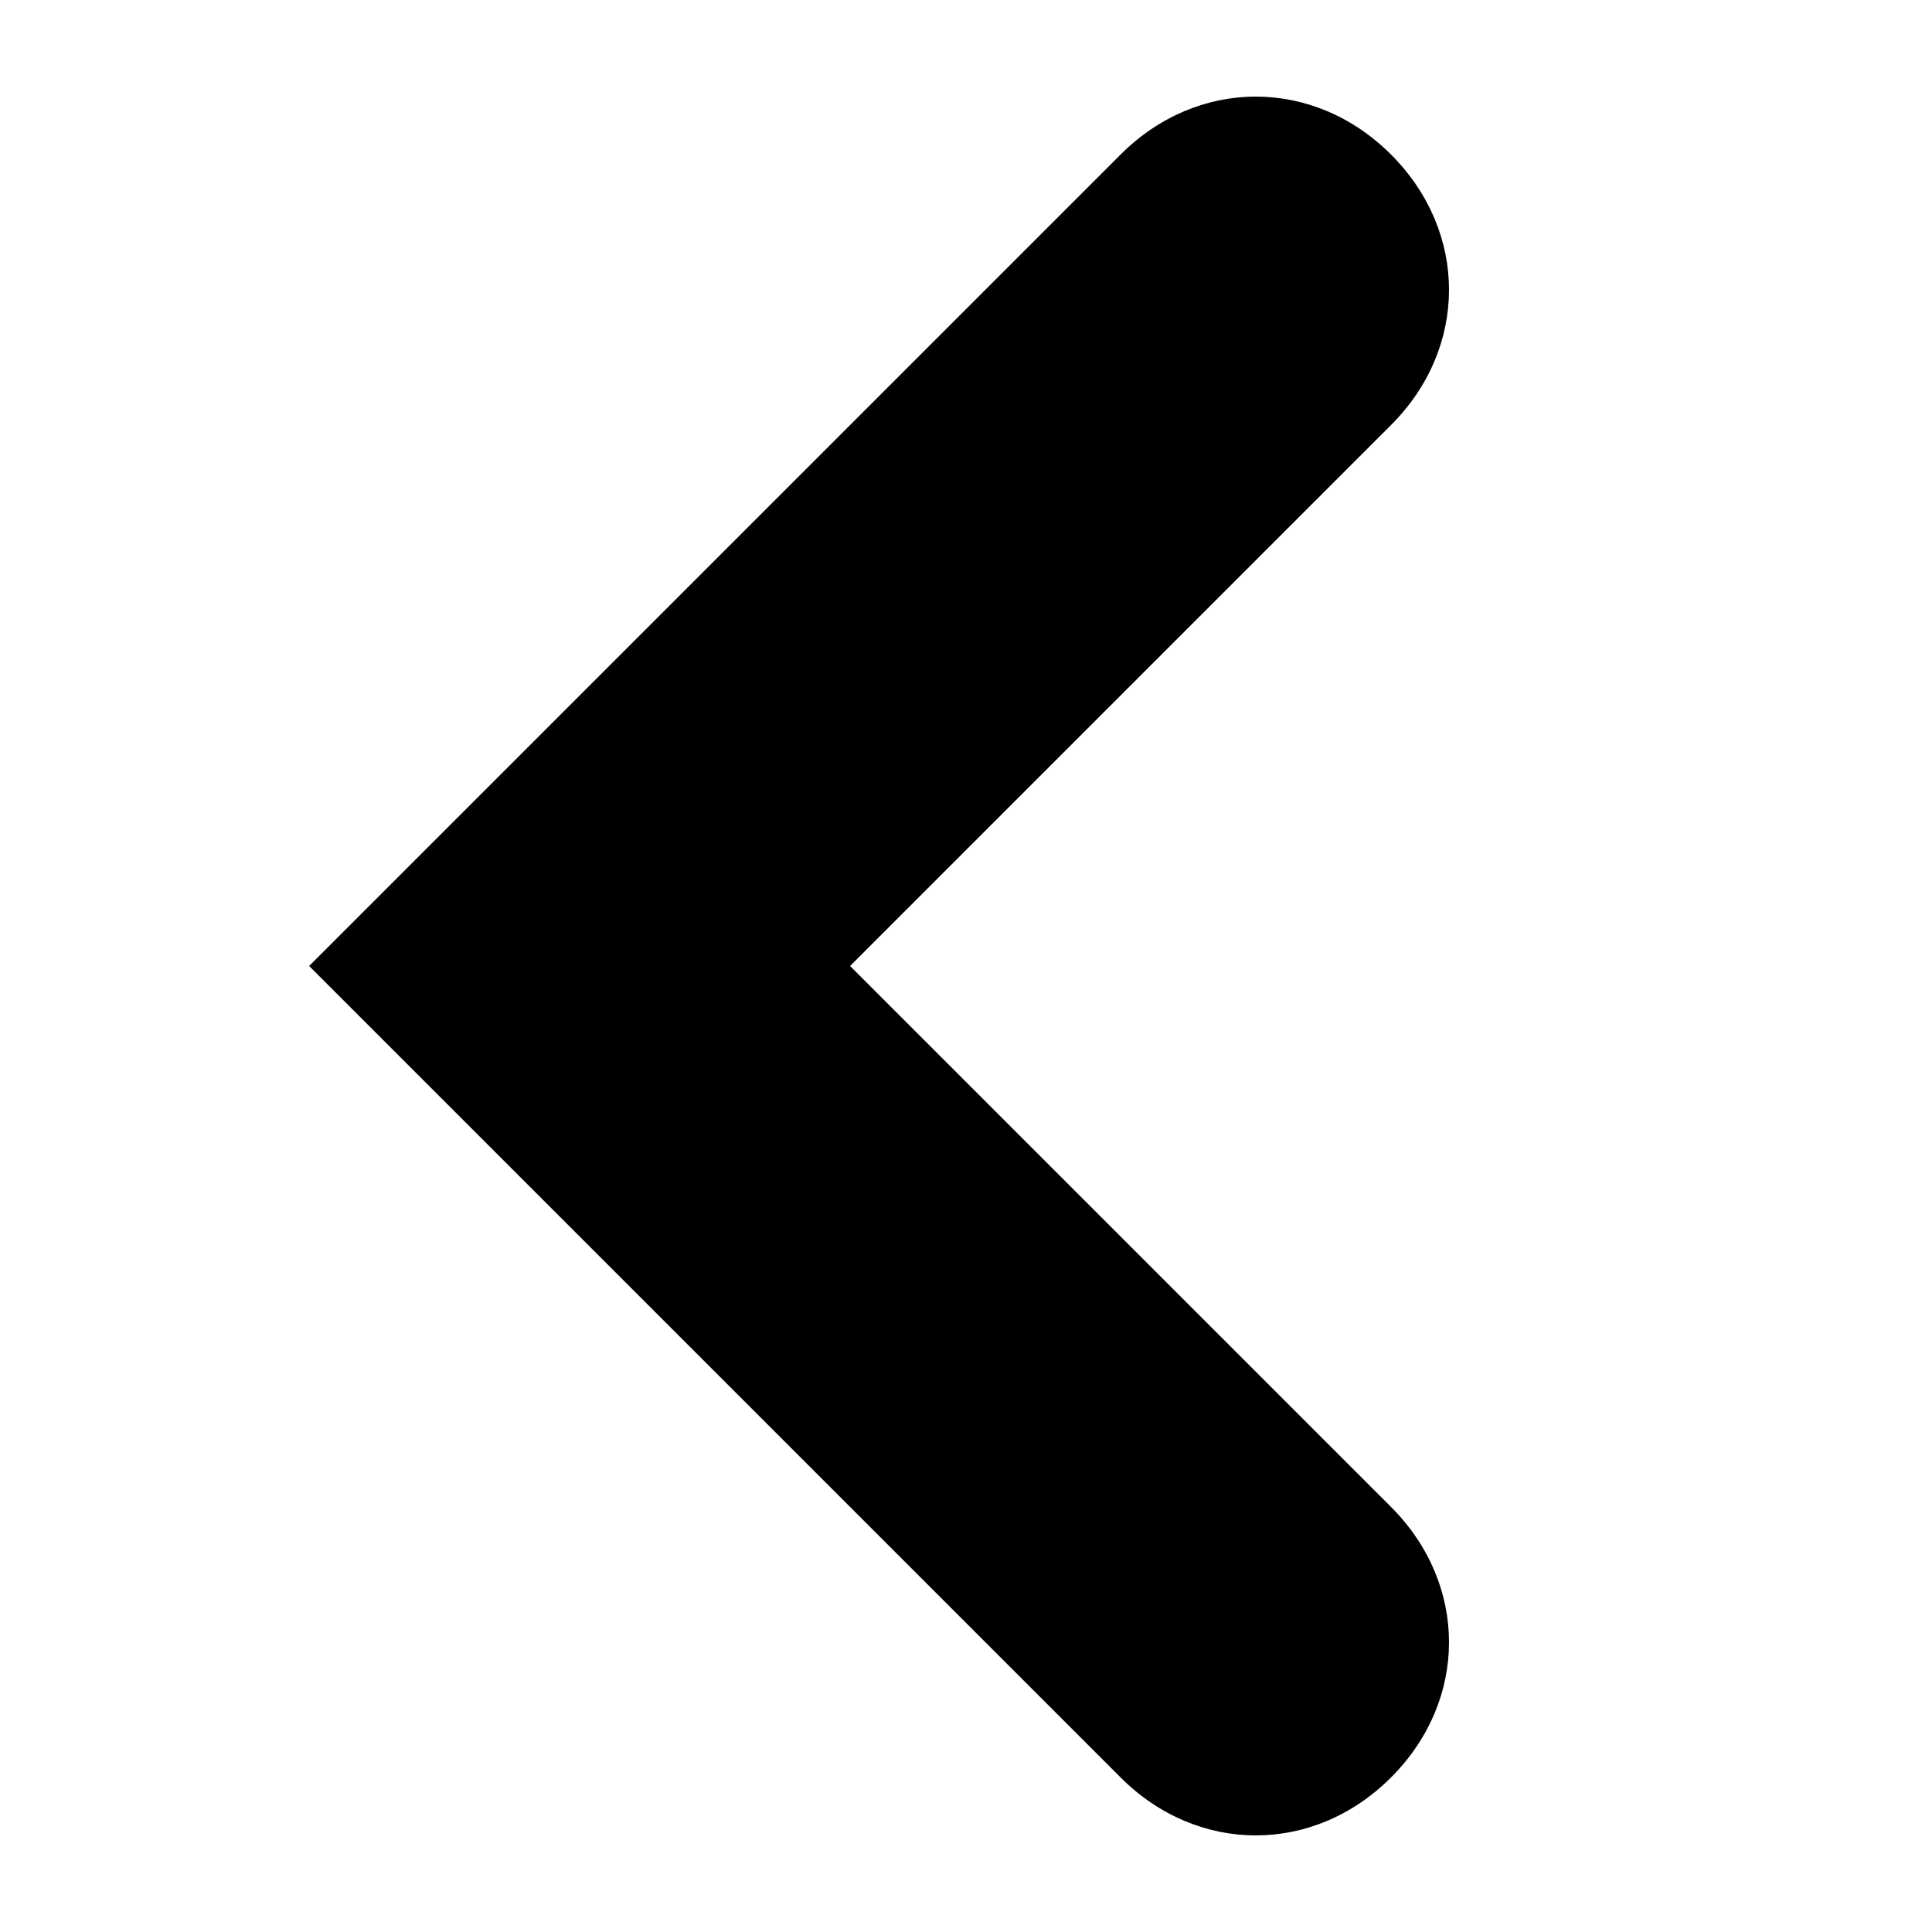
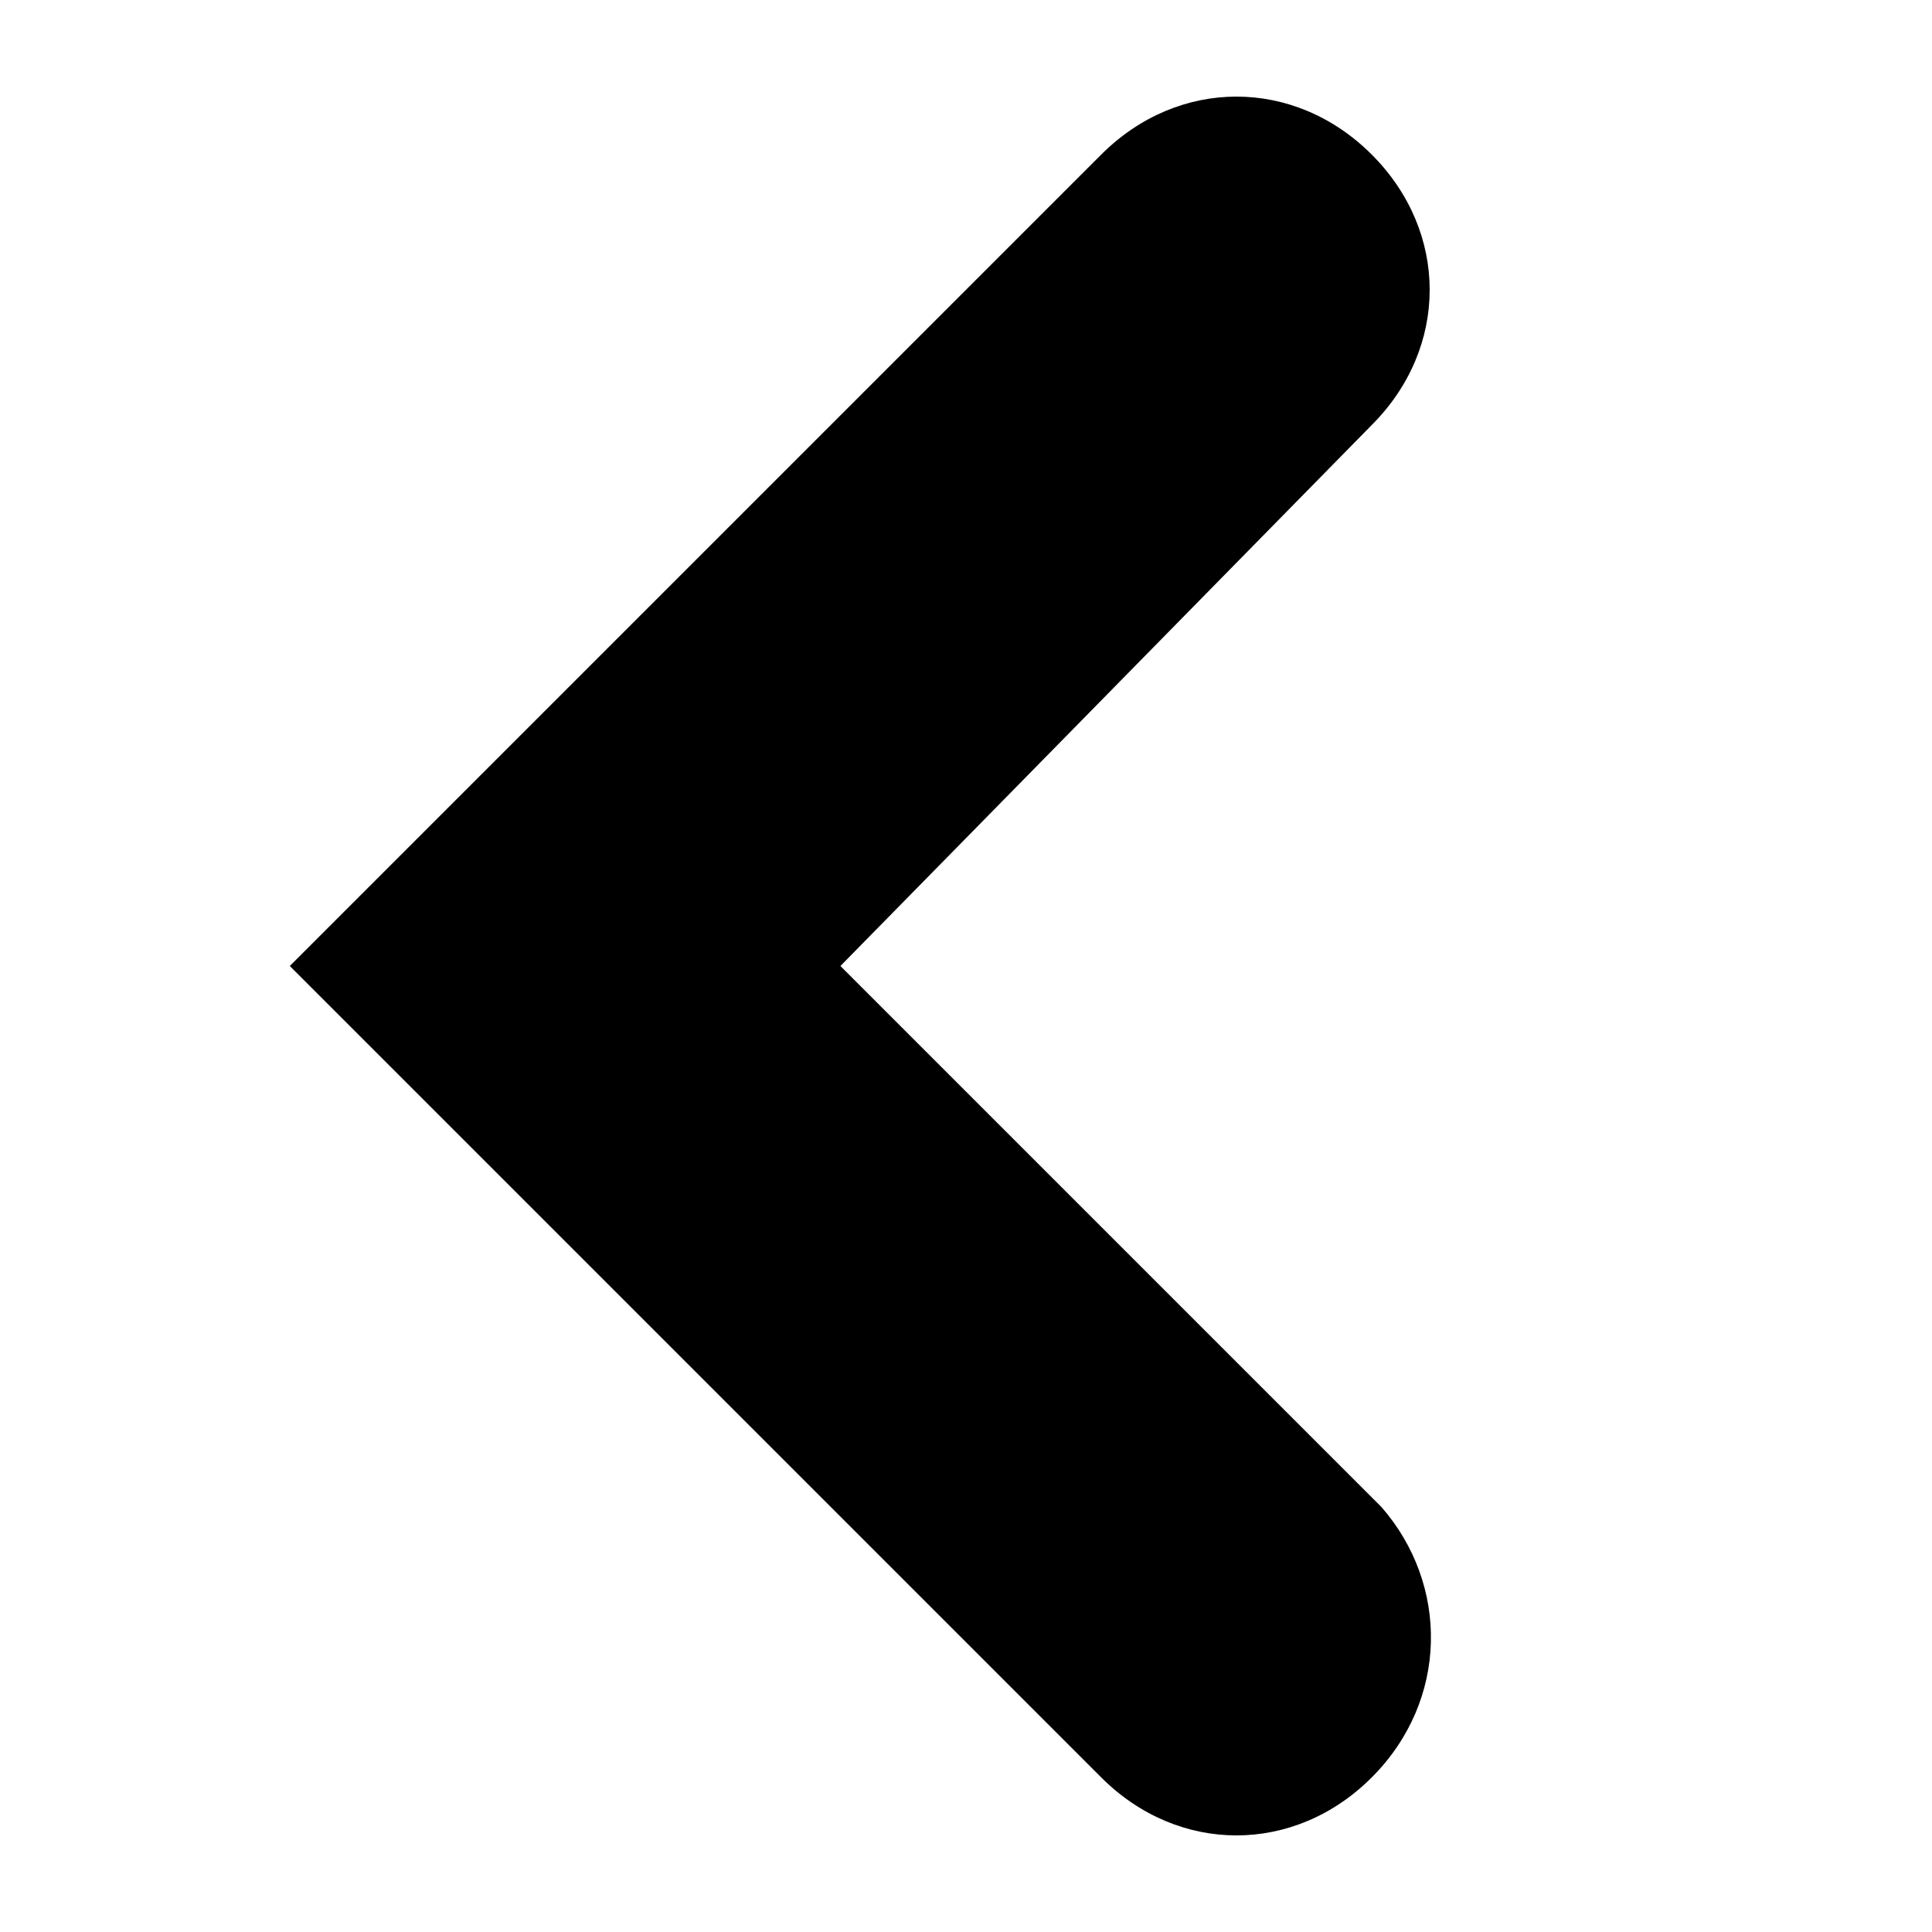
<svg xmlns="http://www.w3.org/2000/svg" id="Layer_1" x="0" y="0" version="1.1" viewBox="0 0 20 20" style="enable-background:new 0 0 20 20" xml:space="preserve">
  <style type="text/css">.st0{fill-rule:evenodd;clip-rule:evenodd}</style>
-   <path d="M14.4,1.6c-0.8-0.8-2-0.8-2.8,0L3.2,10l8.4,8.4c0.8,0.8,2,0.8,2.8,0c0.8-0.8,0.8-2,0-2.8L8.8,10l5.6-5.6 C15.2,3.6,15.2,2.4,14.4,1.6z" class="st0" />
+   <path d="M14.2,18.4c-0.8,0.8-2,0.8-2.8,0L3,10l8.4-8.4c0.8-0.8,2-0.8,2.8,0s0.8,2,0,2.8L8.7,10l5.6,5.6 C15,16.4,15,17.6,14.2,18.4z" class="st0" />
</svg>
